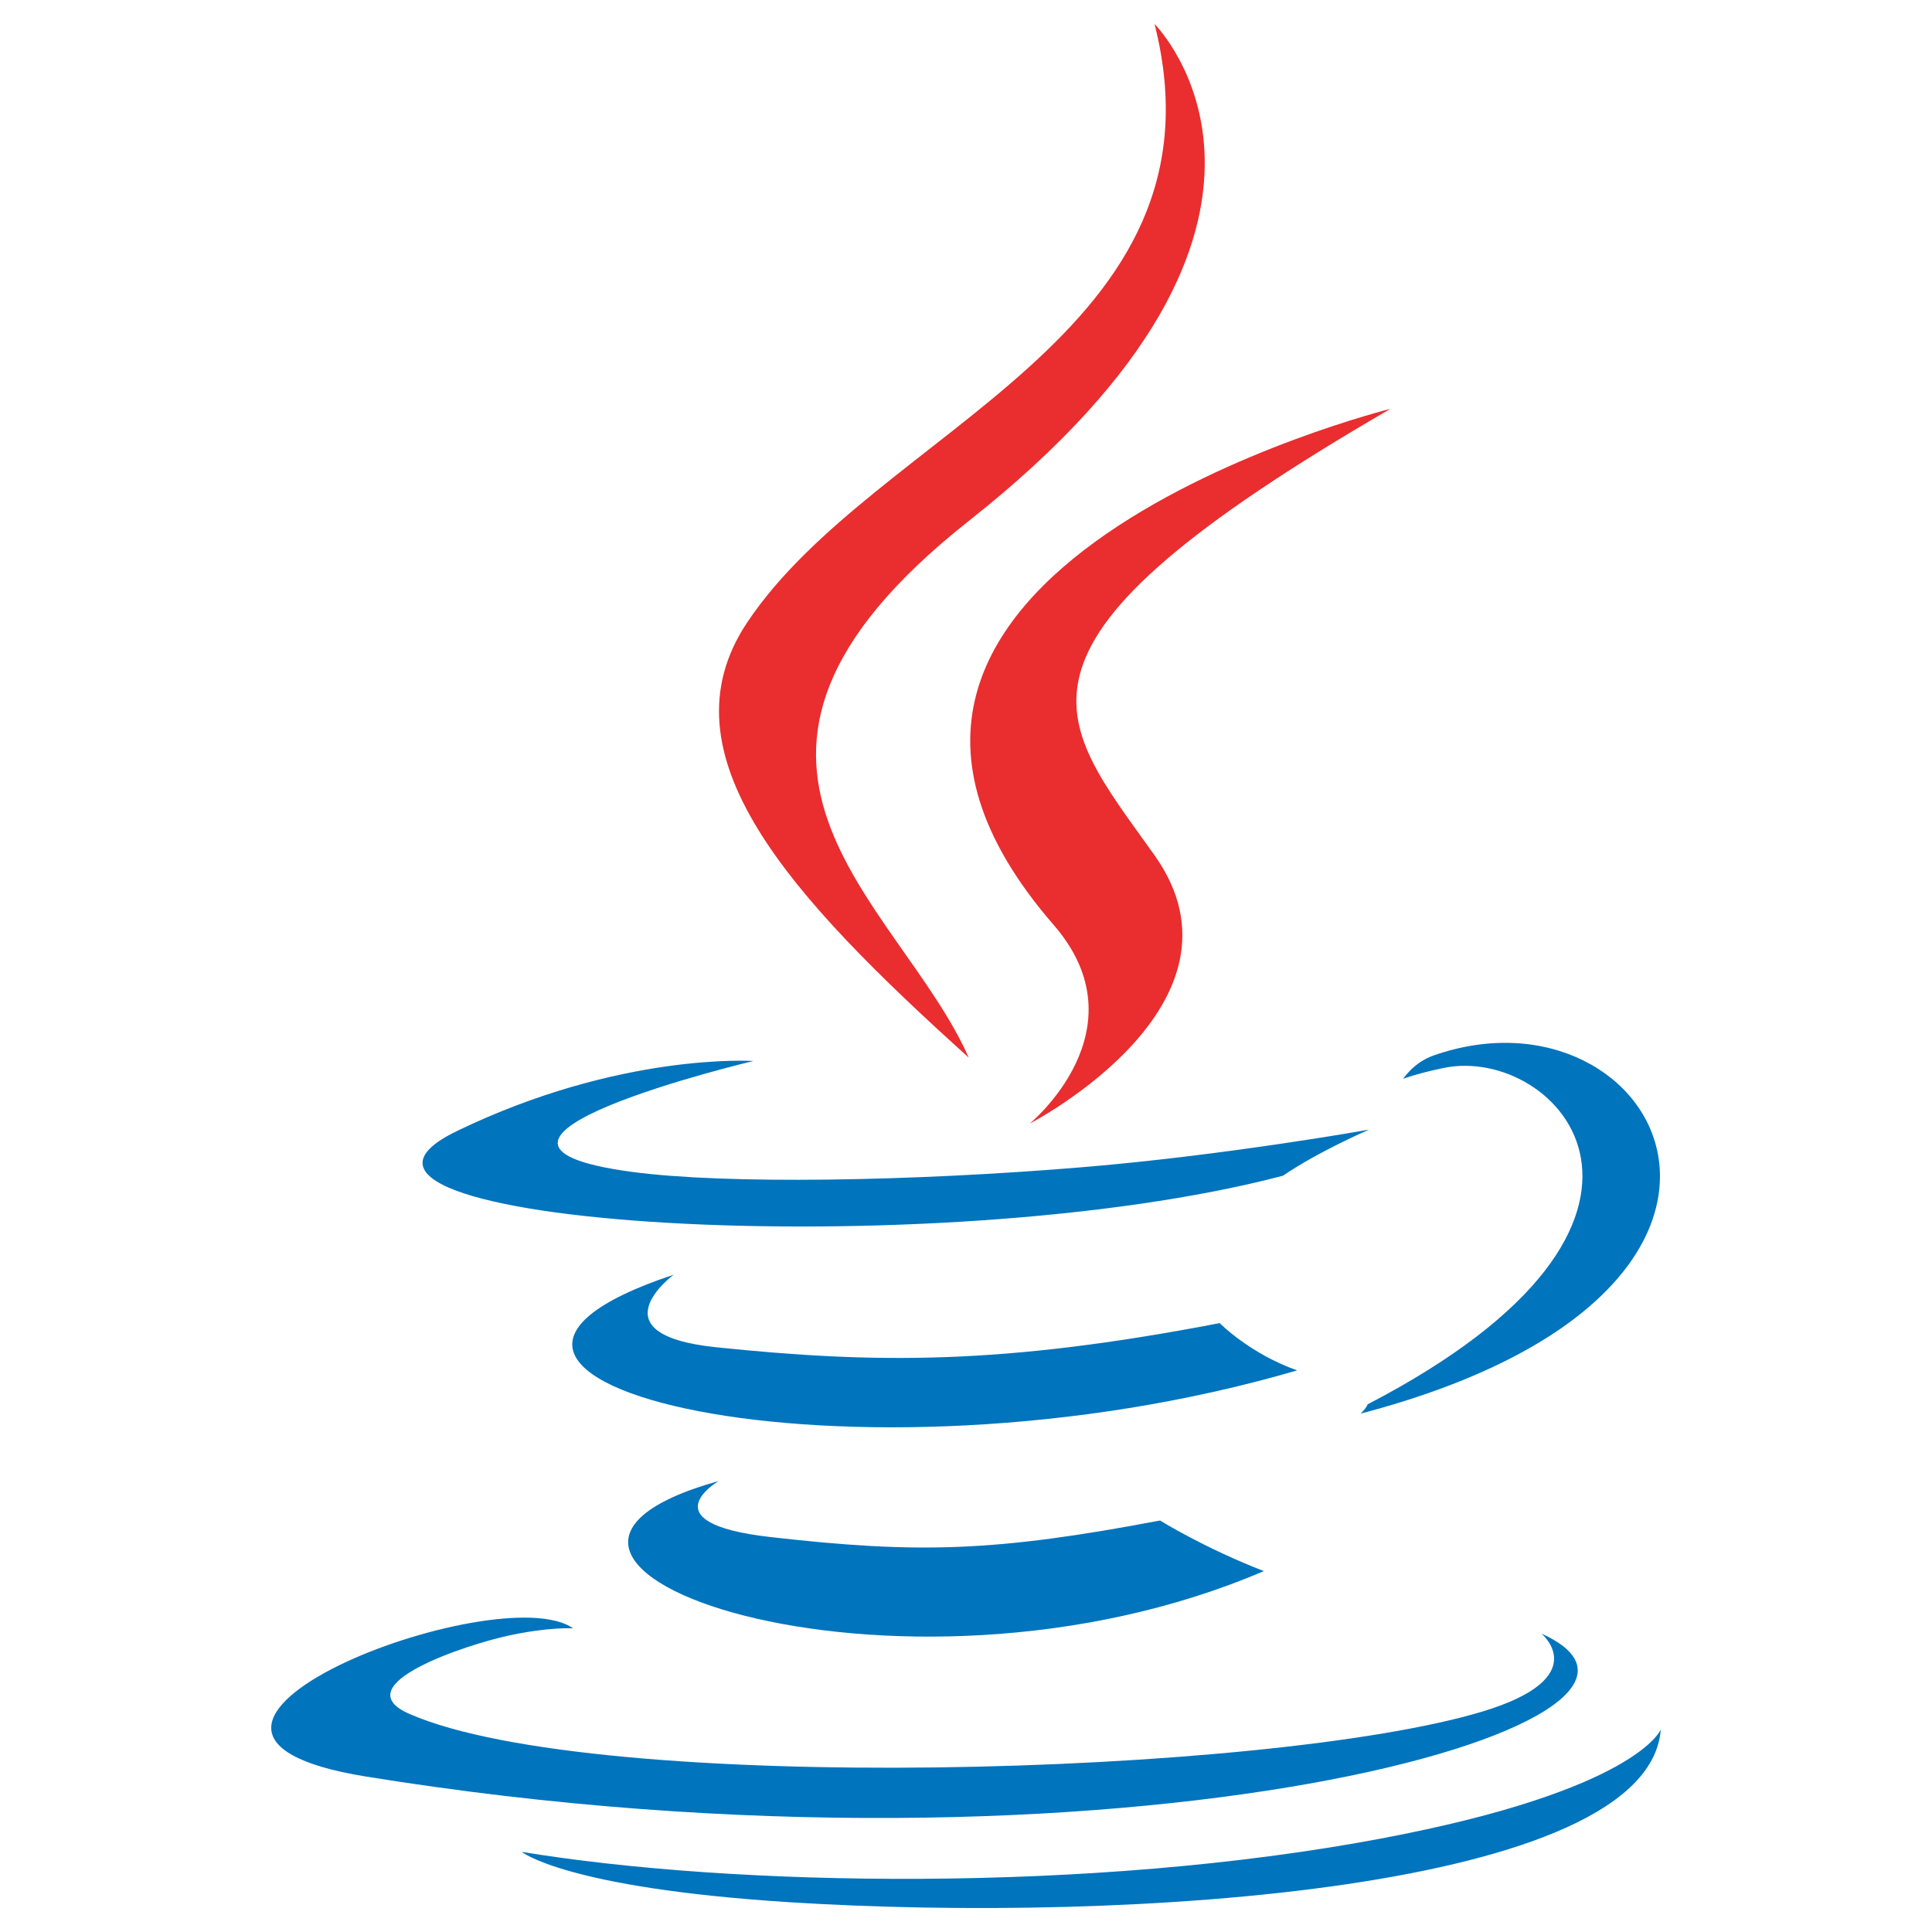
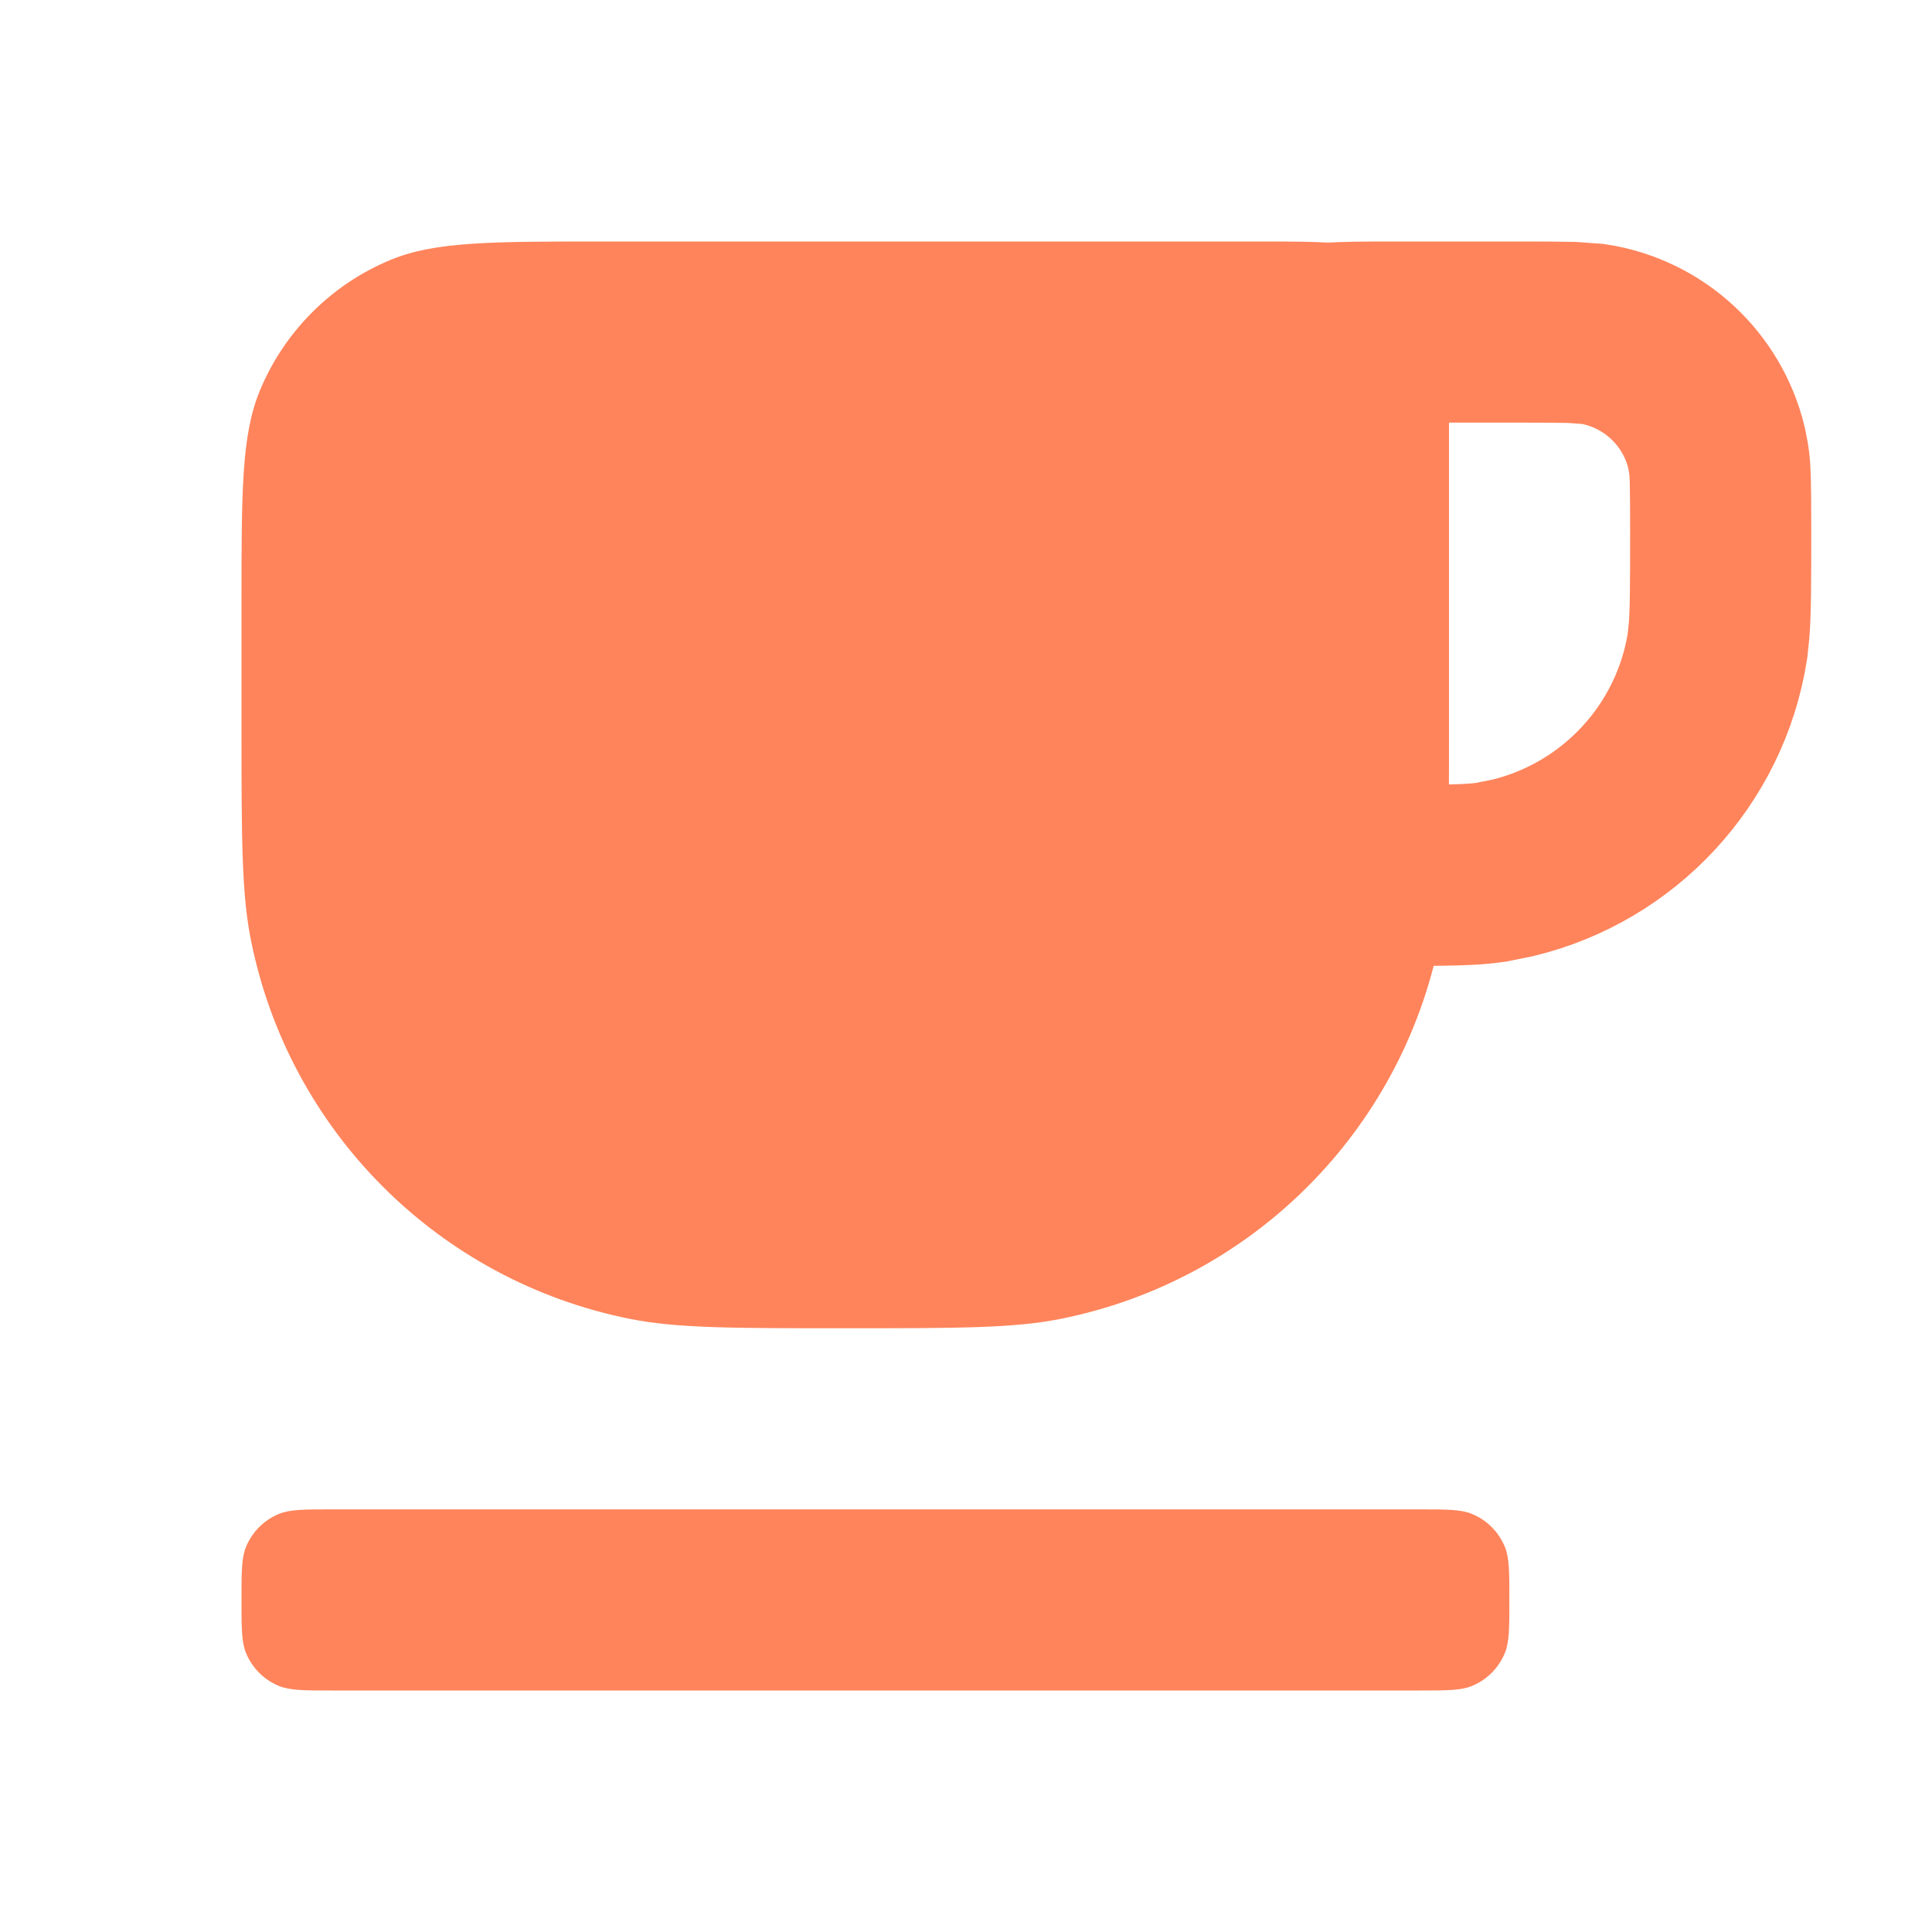
- <svg xmlns="http://www.w3.org/2000/svg" width="32" height="32" viewBox="0 0 128 128">
-   <path fill="#0074BD" d="M47.617 98.12s-4.767 2.774 3.397 3.71c9.892 1.13 14.947.968 25.845-1.092 0 0 2.871 1.795 6.873 3.351-24.439 10.47-55.308-.607-36.115-5.969zm-2.988-13.665s-5.348 3.959 2.823 4.805c10.567 1.091 18.91 1.18 33.354-1.6 0 0 1.993 2.025 5.132 3.131-29.542 8.64-62.446.68-41.309-6.336z" />
-   <path fill="#EA2D2E" d="M69.802 61.271c6.025 6.935-1.58 13.17-1.58 13.17s15.289-7.891 8.269-17.777c-6.559-9.215-11.587-13.792 15.635-29.58 0 .001-42.731 10.67-22.324 34.187z" />
-   <path fill="#0074BD" d="M102.123 108.229s3.529 2.91-3.888 5.159c-14.102 4.272-58.706 5.56-71.094.171-4.451-1.938 3.899-4.625 6.526-5.192 2.739-.593 4.303-.485 4.303-.485-4.953-3.487-32.013 6.85-13.743 9.815 49.821 8.076 90.817-3.637 77.896-9.468zM49.912 70.294s-22.686 5.389-8.033 7.348c6.188.828 18.518.638 30.011-.326 9.39-.789 18.813-2.474 18.813-2.474s-3.308 1.419-5.704 3.053c-23.042 6.061-67.544 3.238-54.731-2.958 10.832-5.239 19.644-4.643 19.644-4.643zm40.697 22.747c23.421-12.167 12.591-23.86 5.032-22.285-1.848.385-2.677.72-2.677.72s.688-1.079 2-1.543c14.953-5.255 26.451 15.503-4.823 23.725 0-.002.359-.327.468-.617z" />
-   <path fill="#EA2D2E" d="M76.491 1.587S89.459 14.563 64.188 34.51c-20.266 16.006-4.621 25.13-.007 35.559-11.831-10.673-20.509-20.07-14.688-28.815C58.041 28.42 81.722 22.195 76.491 1.587z" />
-   <path fill="#0074BD" d="M52.214 126.021c22.476 1.437 57-.8 57.817-11.436 0 0-1.571 4.032-18.577 7.231-19.186 3.612-42.854 3.191-56.887.874 0 .001 2.875 2.381 17.647 3.331z" />
+ <svg xmlns="http://www.w3.org/2000/svg" width="16" height="16" viewBox="0 0 16 16" fill="none">
+   <path d="M11.6 2.75H12.6C12.8 2.75 12.928 2.751 13.017 2.753L13.195 2.766C13.697 2.845 14.097 3.219 14.215 3.706L14.234 3.805C14.247 3.887 14.25 4 14.25 4.4C14.25 4.839 14.249 5.065 14.237 5.218L14.223 5.352C14.08 6.254 13.407 6.974 12.53 7.187L12.352 7.223C12.191 7.248 11.986 7.25 11.4 7.25H11.25C11.129 7.25 11.056 7.25 11.002 7.248L10.951 7.245C10.877 7.23 10.815 7.183 10.78 7.118L10.755 7.049C10.757 7.057 10.754 7.049 10.752 6.998C10.75 6.944 10.75 6.871 10.75 6.75V3.6C10.75 3.307 10.75 3.133 10.761 3.004C10.766 2.944 10.773 2.911 10.776 2.895L10.777 2.887C10.789 2.863 10.805 2.842 10.823 2.823L10.887 2.777C10.87 2.786 10.884 2.771 11.004 2.761C11.133 2.75 11.307 2.75 11.6 2.75Z" stroke="#FF845B" stroke-width="1.5" />
+   <path d="M2 6V5C2 4.068 2 3.602 2.152 3.235C2.355 2.745 2.745 2.355 3.235 2.152C3.602 2 4.068 2 5 2H10.4C10.96 2 11.24 2 11.454 2.109C11.642 2.205 11.795 2.358 11.891 2.546C12 2.76 12 3.04 12 3.6V6C12 6.929 12 7.394 11.923 7.78C11.607 9.367 10.367 10.607 8.78 10.923C8.394 11 7.929 11 7 11C6.071 11 5.606 11 5.22 10.923C3.633 10.607 2.392 9.367 2.077 7.78C2 7.394 2 6.929 2 6Z" fill="#FF845B" />
+   <path d="M11.75 14H2.75C2.517 14 2.401 14 2.309 13.962C2.186 13.911 2.089 13.814 2.038 13.691C2 13.6 2 13.483 2 13.25C2 13.017 2 12.9 2.038 12.809C2.089 12.686 2.186 12.589 2.309 12.538C2.401 12.5 2.517 12.5 2.75 12.5H11.75C11.983 12.5 12.1 12.5 12.191 12.538C12.314 12.589 12.411 12.686 12.462 12.809C12.5 12.9 12.5 13.017 12.5 13.25C12.5 13.483 12.5 13.6 12.462 13.691C12.411 13.814 12.314 13.911 12.191 13.962C12.1 14 11.983 14 11.75 14Z" fill="#FF845B" />
</svg>
